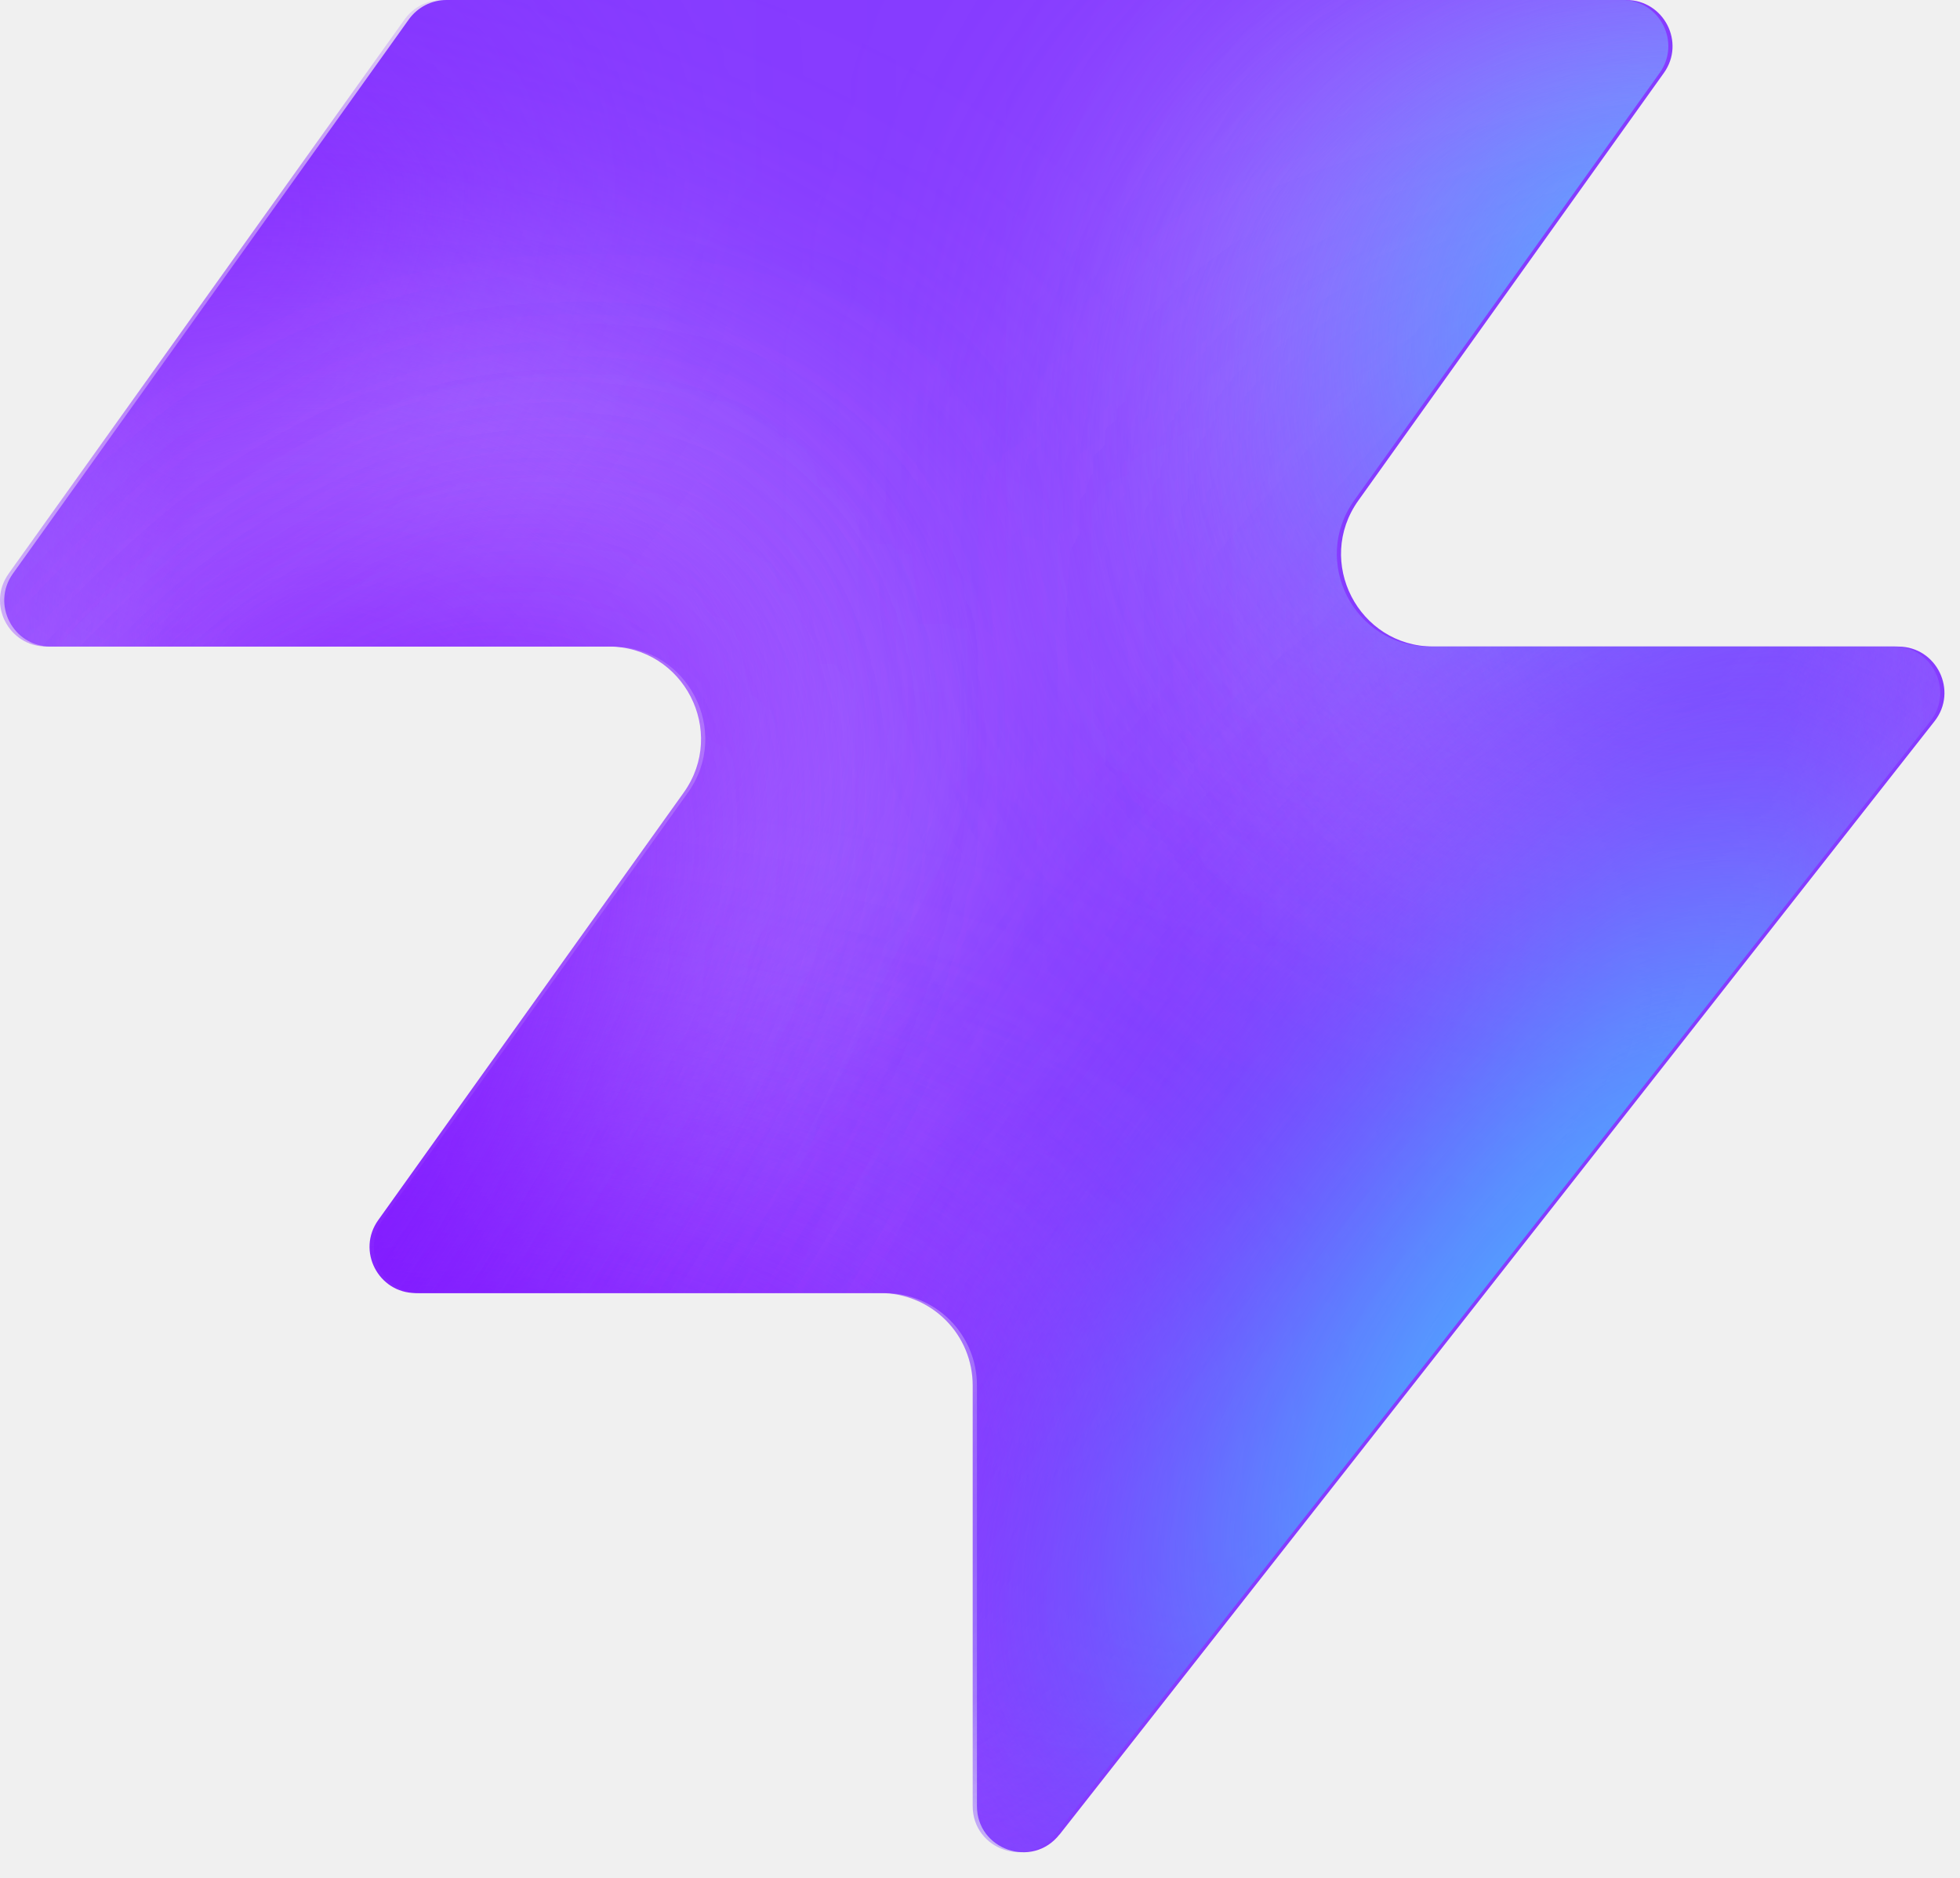
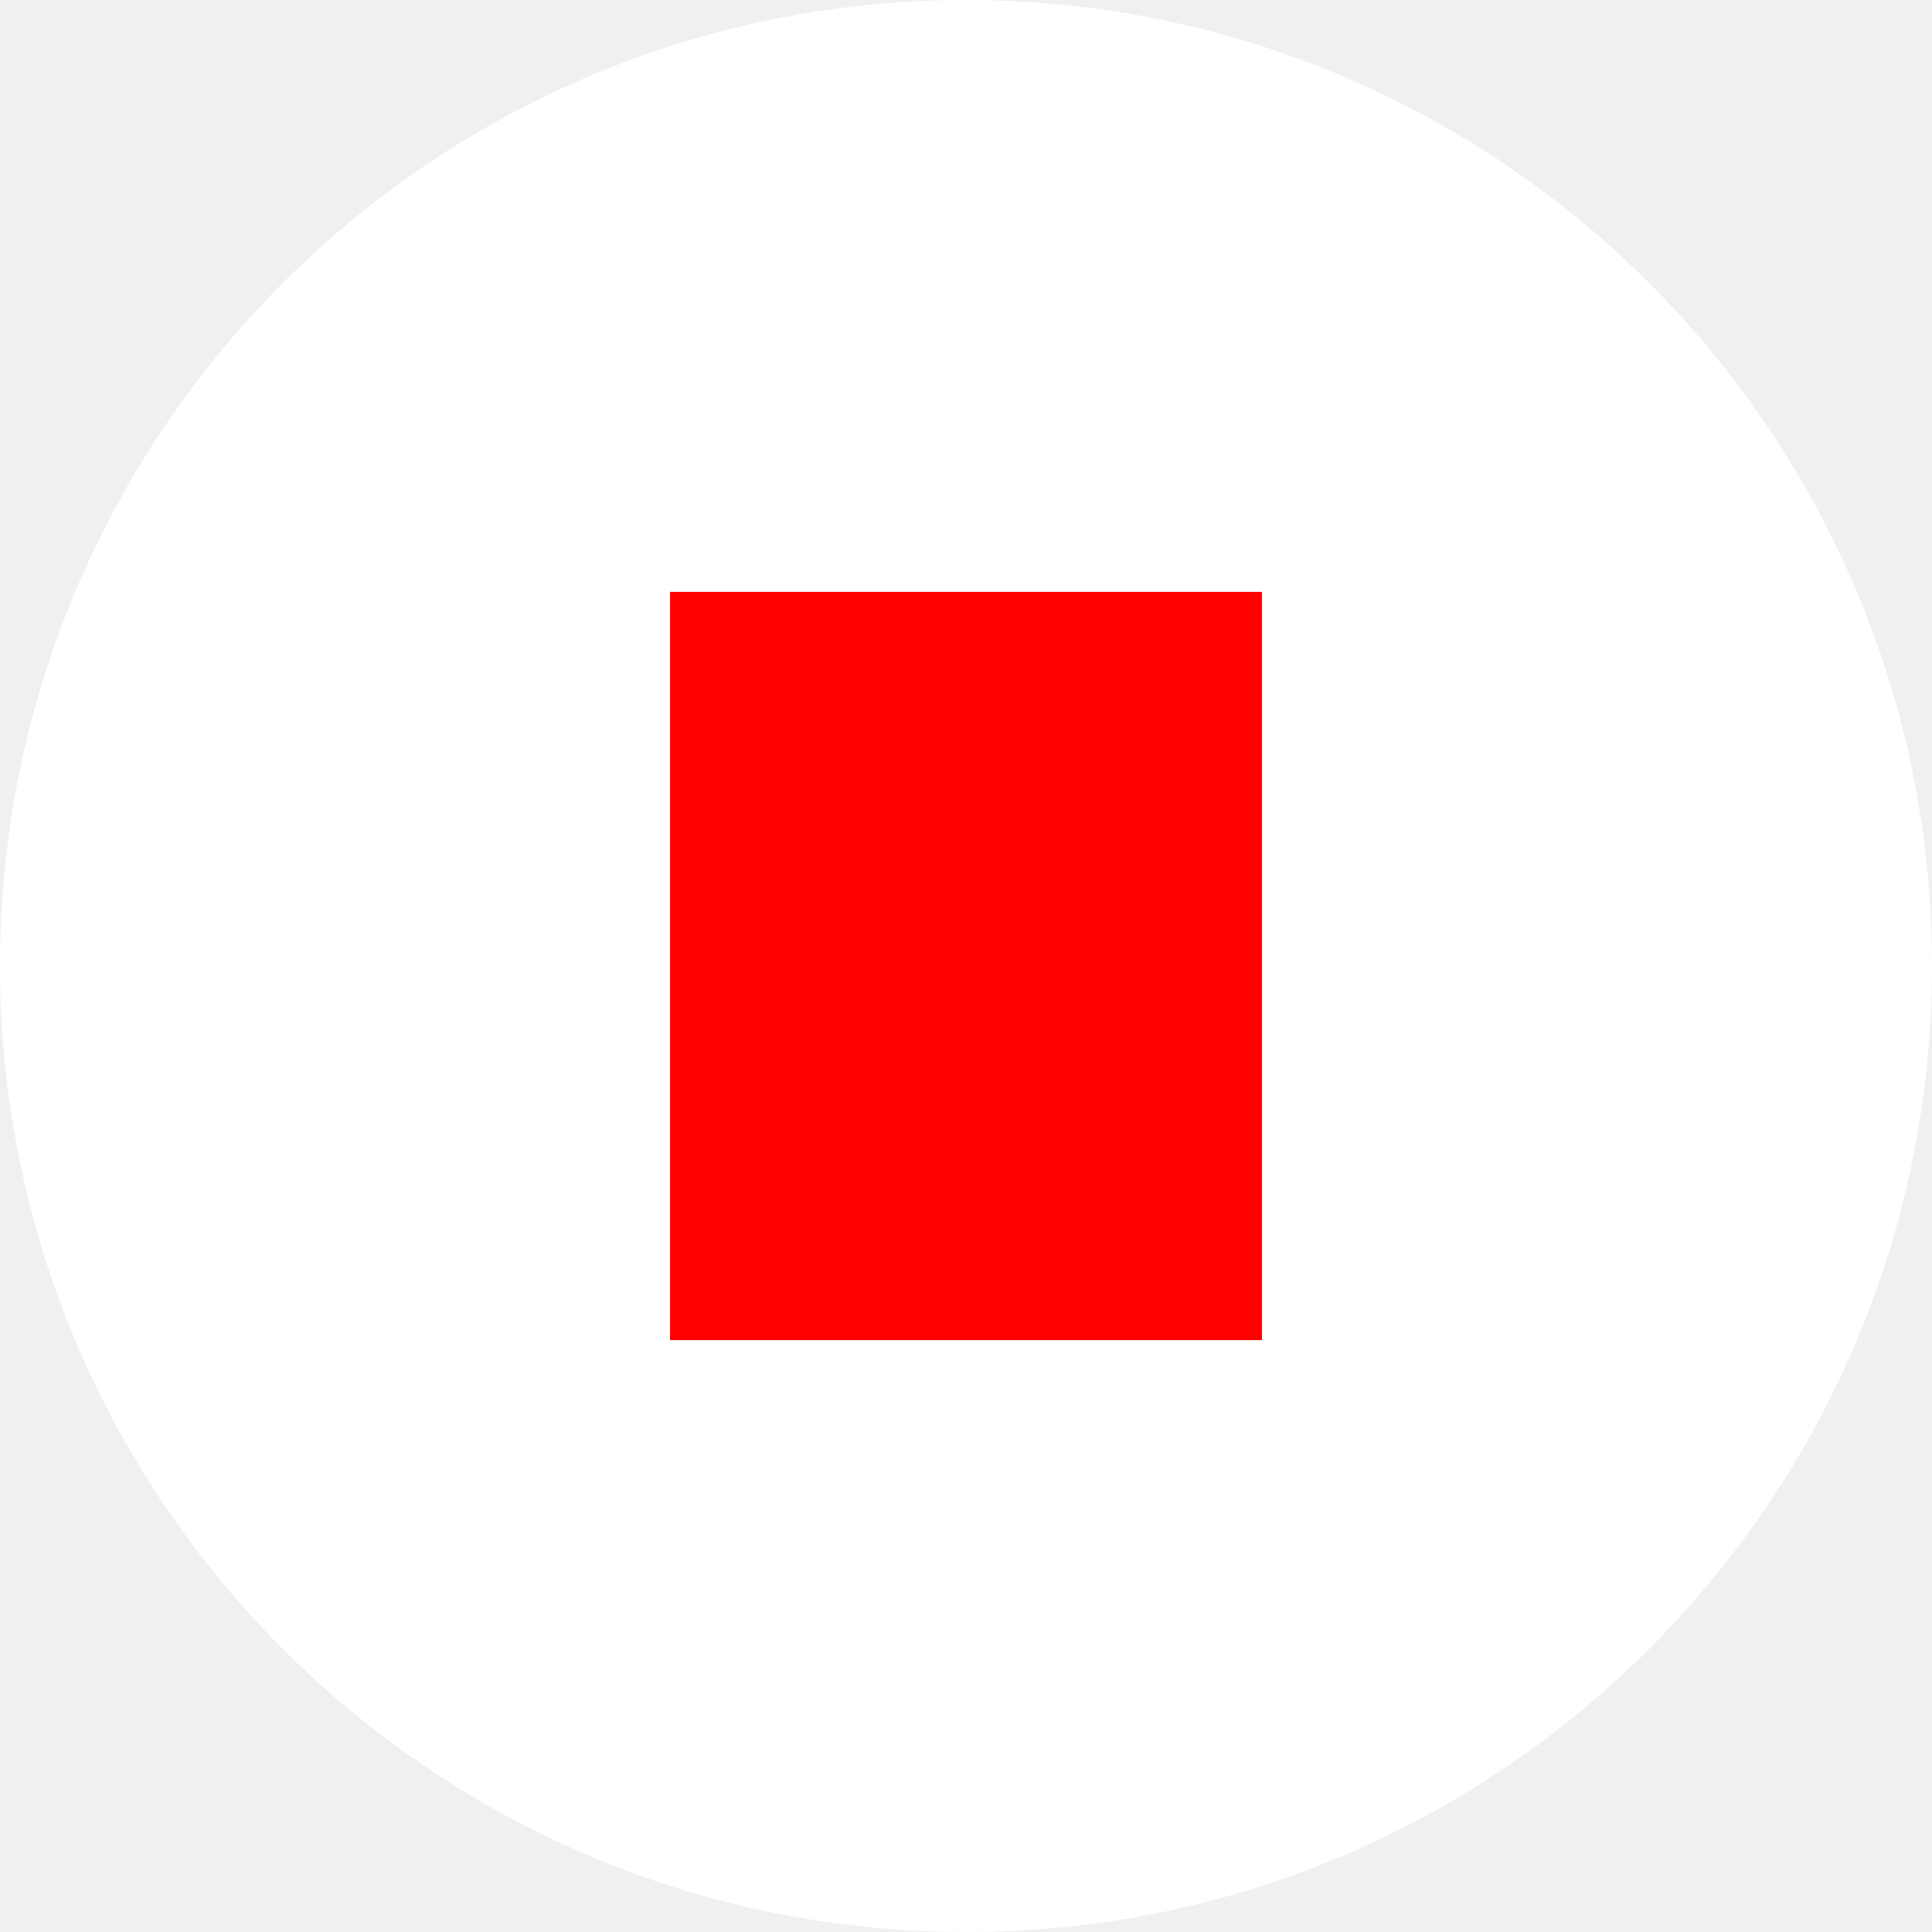
- <svg xmlns="http://www.w3.org/2000/svg" width="48" height="46" fill="none" viewBox="0 0 48 46">
-   <path fill="#863bff" d="M25.946 44.938c-.664.845-2.021.375-2.021-.698V33.937a2.26 2.26 0 0 0-2.262-2.262H10.287c-.92 0-1.456-1.04-.92-1.788l7.48-10.471c1.07-1.497 0-3.578-1.842-3.578H1.237c-.92 0-1.456-1.04-.92-1.788L10.013.474c.214-.297.556-.474.92-.474h28.894c.92 0 1.456 1.04.92 1.788l-7.48 10.471c-1.07 1.498 0 3.579 1.842 3.579h11.377c.943 0 1.473 1.088.89 1.83L25.947 44.94z" style="fill:#863bff;fill:color(display-p3 .525 .23 1);fill-opacity:1" />
-   <mask id="a" width="48" height="46" x="0" y="0" maskUnits="userSpaceOnUse" style="mask-type:alpha">
-     <path fill="#000" d="M25.842 44.938c-.664.844-2.021.375-2.021-.698V33.937a2.26 2.26 0 0 0-2.262-2.262H10.183c-.92 0-1.456-1.04-.92-1.788l7.48-10.471c1.07-1.498 0-3.579-1.842-3.579H1.133c-.92 0-1.456-1.04-.92-1.787L9.91.473c.214-.297.556-.474.92-.474h28.894c.92 0 1.456 1.04.92 1.788l-7.48 10.471c-1.07 1.498 0 3.578 1.842 3.578h11.377c.943 0 1.473 1.088.89 1.832L25.843 44.94z" style="fill:#000;fill-opacity:1" />
-   </mask>
-   <g mask="url(#a)">
-     <g filter="url(#b)">
-       <ellipse cx="5.508" cy="14.704" fill="#ede6ff" rx="5.508" ry="14.704" style="fill:#ede6ff;fill:color(display-p3 .927 .903 1);fill-opacity:1" transform="matrix(.00324 1 1 -.00324 -4.47 31.516)" />
-     </g>
-     <g filter="url(#c)">
-       <ellipse cx="10.399" cy="29.851" fill="#ede6ff" rx="10.399" ry="29.851" style="fill:#ede6ff;fill:color(display-p3 .927 .903 1);fill-opacity:1" transform="matrix(.00324 1 1 -.00324 -39.328 7.883)" />
-     </g>
-     <g filter="url(#d)">
-       <ellipse cx="5.508" cy="30.487" fill="#7e14ff" rx="5.508" ry="30.487" style="fill:#7e14ff;fill:color(display-p3 .492 .077 1);fill-opacity:1" transform="rotate(89.814 -25.913 -14.639)scale(1 -1)" />
-     </g>
-     <g filter="url(#e)">
-       <ellipse cx="5.508" cy="30.599" fill="#7e14ff" rx="5.508" ry="30.599" style="fill:#7e14ff;fill:color(display-p3 .492 .077 1);fill-opacity:1" transform="rotate(89.814 -32.644 -3.334)scale(1 -1)" />
-     </g>
-     <g filter="url(#f)">
-       <ellipse cx="5.508" cy="30.599" fill="#7e14ff" rx="5.508" ry="30.599" style="fill:#7e14ff;fill:color(display-p3 .492 .077 1);fill-opacity:1" transform="matrix(.00324 1 1 -.00324 -34.34 30.47)" />
-     </g>
-     <g filter="url(#g)">
-       <ellipse cx="14.072" cy="22.078" fill="#ede6ff" rx="14.072" ry="22.078" style="fill:#ede6ff;fill:color(display-p3 .927 .903 1);fill-opacity:1" transform="rotate(93.35 24.506 48.493)scale(-1 1)" />
-     </g>
-     <g filter="url(#h)">
-       <ellipse cx="3.47" cy="21.501" fill="#7e14ff" rx="3.47" ry="21.501" style="fill:#7e14ff;fill:color(display-p3 .492 .077 1);fill-opacity:1" transform="rotate(89.009 28.708 47.59)scale(-1 1)" />
-     </g>
-     <g filter="url(#i)">
-       <ellipse cx="3.47" cy="21.501" fill="#7e14ff" rx="3.47" ry="21.501" style="fill:#7e14ff;fill:color(display-p3 .492 .077 1);fill-opacity:1" transform="rotate(89.009 28.708 47.59)scale(-1 1)" />
-     </g>
-     <g filter="url(#j)">
-       <ellipse cx=".387" cy="8.972" fill="#7e14ff" rx="4.407" ry="29.108" style="fill:#7e14ff;fill:color(display-p3 .492 .077 1);fill-opacity:1" transform="rotate(39.51 .387 8.972)" />
-     </g>
-     <g filter="url(#k)">
-       <ellipse cx="47.523" cy="-6.092" fill="#7e14ff" rx="4.407" ry="29.108" style="fill:#7e14ff;fill:color(display-p3 .492 .077 1);fill-opacity:1" transform="rotate(37.892 47.523 -6.092)" />
-     </g>
-     <g filter="url(#l)">
-       <ellipse cx="41.412" cy="6.333" fill="#47bfff" rx="5.971" ry="9.665" style="fill:#47bfff;fill:color(display-p3 .28 .748 1);fill-opacity:1" transform="rotate(37.892 41.412 6.333)" />
-     </g>
-     <g filter="url(#m)">
-       <ellipse cx="-1.879" cy="38.332" fill="#7e14ff" rx="4.407" ry="29.108" style="fill:#7e14ff;fill:color(display-p3 .492 .077 1);fill-opacity:1" transform="rotate(37.892 -1.88 38.332)" />
-     </g>
-     <g filter="url(#n)">
-       <ellipse cx="-1.879" cy="38.332" fill="#7e14ff" rx="4.407" ry="29.108" style="fill:#7e14ff;fill:color(display-p3 .492 .077 1);fill-opacity:1" transform="rotate(37.892 -1.88 38.332)" />
-     </g>
-     <g filter="url(#o)">
-       <ellipse cx="35.651" cy="29.907" fill="#7e14ff" rx="4.407" ry="29.108" style="fill:#7e14ff;fill:color(display-p3 .492 .077 1);fill-opacity:1" transform="rotate(37.892 35.651 29.907)" />
-     </g>
-     <g filter="url(#p)">
-       <ellipse cx="38.418" cy="32.4" fill="#47bfff" rx="5.971" ry="15.297" style="fill:#47bfff;fill:color(display-p3 .28 .748 1);fill-opacity:1" transform="rotate(37.892 38.418 32.4)" />
-     </g>
-   </g>
-   <defs>
-     <filter id="b" width="60.045" height="41.654" x="-19.77" y="16.149" color-interpolation-filters="sRGB" filterUnits="userSpaceOnUse">
-       <feFlood flood-opacity="0" result="BackgroundImageFix" />
-       <feBlend in="SourceGraphic" in2="BackgroundImageFix" result="shape" />
-       <feGaussianBlur result="effect1_foregroundBlur_2002_17158" stdDeviation="7.659" />
-     </filter>
-     <filter id="c" width="90.34" height="51.437" x="-54.613" y="-7.533" color-interpolation-filters="sRGB" filterUnits="userSpaceOnUse">
-       <feFlood flood-opacity="0" result="BackgroundImageFix" />
-       <feBlend in="SourceGraphic" in2="BackgroundImageFix" result="shape" />
-       <feGaussianBlur result="effect1_foregroundBlur_2002_17158" stdDeviation="7.659" />
-     </filter>
-     <filter id="d" width="79.355" height="29.4" x="-49.64" y="2.03" color-interpolation-filters="sRGB" filterUnits="userSpaceOnUse">
-       <feFlood flood-opacity="0" result="BackgroundImageFix" />
-       <feBlend in="SourceGraphic" in2="BackgroundImageFix" result="shape" />
-       <feGaussianBlur result="effect1_foregroundBlur_2002_17158" stdDeviation="4.596" />
-     </filter>
-     <filter id="e" width="79.579" height="29.4" x="-45.045" y="20.029" color-interpolation-filters="sRGB" filterUnits="userSpaceOnUse">
-       <feFlood flood-opacity="0" result="BackgroundImageFix" />
-       <feBlend in="SourceGraphic" in2="BackgroundImageFix" result="shape" />
-       <feGaussianBlur result="effect1_foregroundBlur_2002_17158" stdDeviation="4.596" />
-     </filter>
-     <filter id="f" width="79.579" height="29.4" x="-43.513" y="21.178" color-interpolation-filters="sRGB" filterUnits="userSpaceOnUse">
-       <feFlood flood-opacity="0" result="BackgroundImageFix" />
-       <feBlend in="SourceGraphic" in2="BackgroundImageFix" result="shape" />
-       <feGaussianBlur result="effect1_foregroundBlur_2002_17158" stdDeviation="4.596" />
-     </filter>
-     <filter id="g" width="74.749" height="58.852" x="15.756" y="-17.901" color-interpolation-filters="sRGB" filterUnits="userSpaceOnUse">
-       <feFlood flood-opacity="0" result="BackgroundImageFix" />
-       <feBlend in="SourceGraphic" in2="BackgroundImageFix" result="shape" />
-       <feGaussianBlur result="effect1_foregroundBlur_2002_17158" stdDeviation="7.659" />
-     </filter>
-     <filter id="h" width="61.377" height="25.362" x="23.548" y="2.284" color-interpolation-filters="sRGB" filterUnits="userSpaceOnUse">
-       <feFlood flood-opacity="0" result="BackgroundImageFix" />
-       <feBlend in="SourceGraphic" in2="BackgroundImageFix" result="shape" />
-       <feGaussianBlur result="effect1_foregroundBlur_2002_17158" stdDeviation="4.596" />
-     </filter>
-     <filter id="i" width="61.377" height="25.362" x="23.548" y="2.284" color-interpolation-filters="sRGB" filterUnits="userSpaceOnUse">
-       <feFlood flood-opacity="0" result="BackgroundImageFix" />
-       <feBlend in="SourceGraphic" in2="BackgroundImageFix" result="shape" />
-       <feGaussianBlur result="effect1_foregroundBlur_2002_17158" stdDeviation="4.596" />
-     </filter>
-     <filter id="j" width="56.045" height="63.649" x="-27.636" y="-22.853" color-interpolation-filters="sRGB" filterUnits="userSpaceOnUse">
-       <feFlood flood-opacity="0" result="BackgroundImageFix" />
-       <feBlend in="SourceGraphic" in2="BackgroundImageFix" result="shape" />
-       <feGaussianBlur result="effect1_foregroundBlur_2002_17158" stdDeviation="4.596" />
-     </filter>
-     <filter id="k" width="54.814" height="64.646" x="20.116" y="-38.415" color-interpolation-filters="sRGB" filterUnits="userSpaceOnUse">
-       <feFlood flood-opacity="0" result="BackgroundImageFix" />
-       <feBlend in="SourceGraphic" in2="BackgroundImageFix" result="shape" />
-       <feGaussianBlur result="effect1_foregroundBlur_2002_17158" stdDeviation="4.596" />
-     </filter>
-     <filter id="l" width="33.541" height="35.313" x="24.641" y="-11.323" color-interpolation-filters="sRGB" filterUnits="userSpaceOnUse">
-       <feFlood flood-opacity="0" result="BackgroundImageFix" />
-       <feBlend in="SourceGraphic" in2="BackgroundImageFix" result="shape" />
-       <feGaussianBlur result="effect1_foregroundBlur_2002_17158" stdDeviation="4.596" />
-     </filter>
-     <filter id="m" width="54.814" height="64.646" x="-29.286" y="6.009" color-interpolation-filters="sRGB" filterUnits="userSpaceOnUse">
-       <feFlood flood-opacity="0" result="BackgroundImageFix" />
-       <feBlend in="SourceGraphic" in2="BackgroundImageFix" result="shape" />
-       <feGaussianBlur result="effect1_foregroundBlur_2002_17158" stdDeviation="4.596" />
-     </filter>
-     <filter id="n" width="54.814" height="64.646" x="-29.286" y="6.009" color-interpolation-filters="sRGB" filterUnits="userSpaceOnUse">
-       <feFlood flood-opacity="0" result="BackgroundImageFix" />
-       <feBlend in="SourceGraphic" in2="BackgroundImageFix" result="shape" />
-       <feGaussianBlur result="effect1_foregroundBlur_2002_17158" stdDeviation="4.596" />
-     </filter>
-     <filter id="o" width="54.814" height="64.646" x="8.244" y="-2.416" color-interpolation-filters="sRGB" filterUnits="userSpaceOnUse">
-       <feFlood flood-opacity="0" result="BackgroundImageFix" />
-       <feBlend in="SourceGraphic" in2="BackgroundImageFix" result="shape" />
-       <feGaussianBlur result="effect1_foregroundBlur_2002_17158" stdDeviation="4.596" />
-     </filter>
-     <filter id="p" width="39.409" height="43.623" x="18.713" y="10.588" color-interpolation-filters="sRGB" filterUnits="userSpaceOnUse">
-       <feFlood flood-opacity="0" result="BackgroundImageFix" />
-       <feBlend in="SourceGraphic" in2="BackgroundImageFix" result="shape" />
-       <feGaussianBlur result="effect1_foregroundBlur_2002_17158" stdDeviation="4.596" />
-     </filter>
-   </defs>
+ <svg xmlns="http://www.w3.org/2000/svg" width="173" height="173" viewBox="0 0 173 173" fill="none">
+   <rect width="173" height="173" rx="86.5" fill="white" />
+   <rect x="60" y="53" width="53" height="67" fill="#FF0000" />
</svg>
